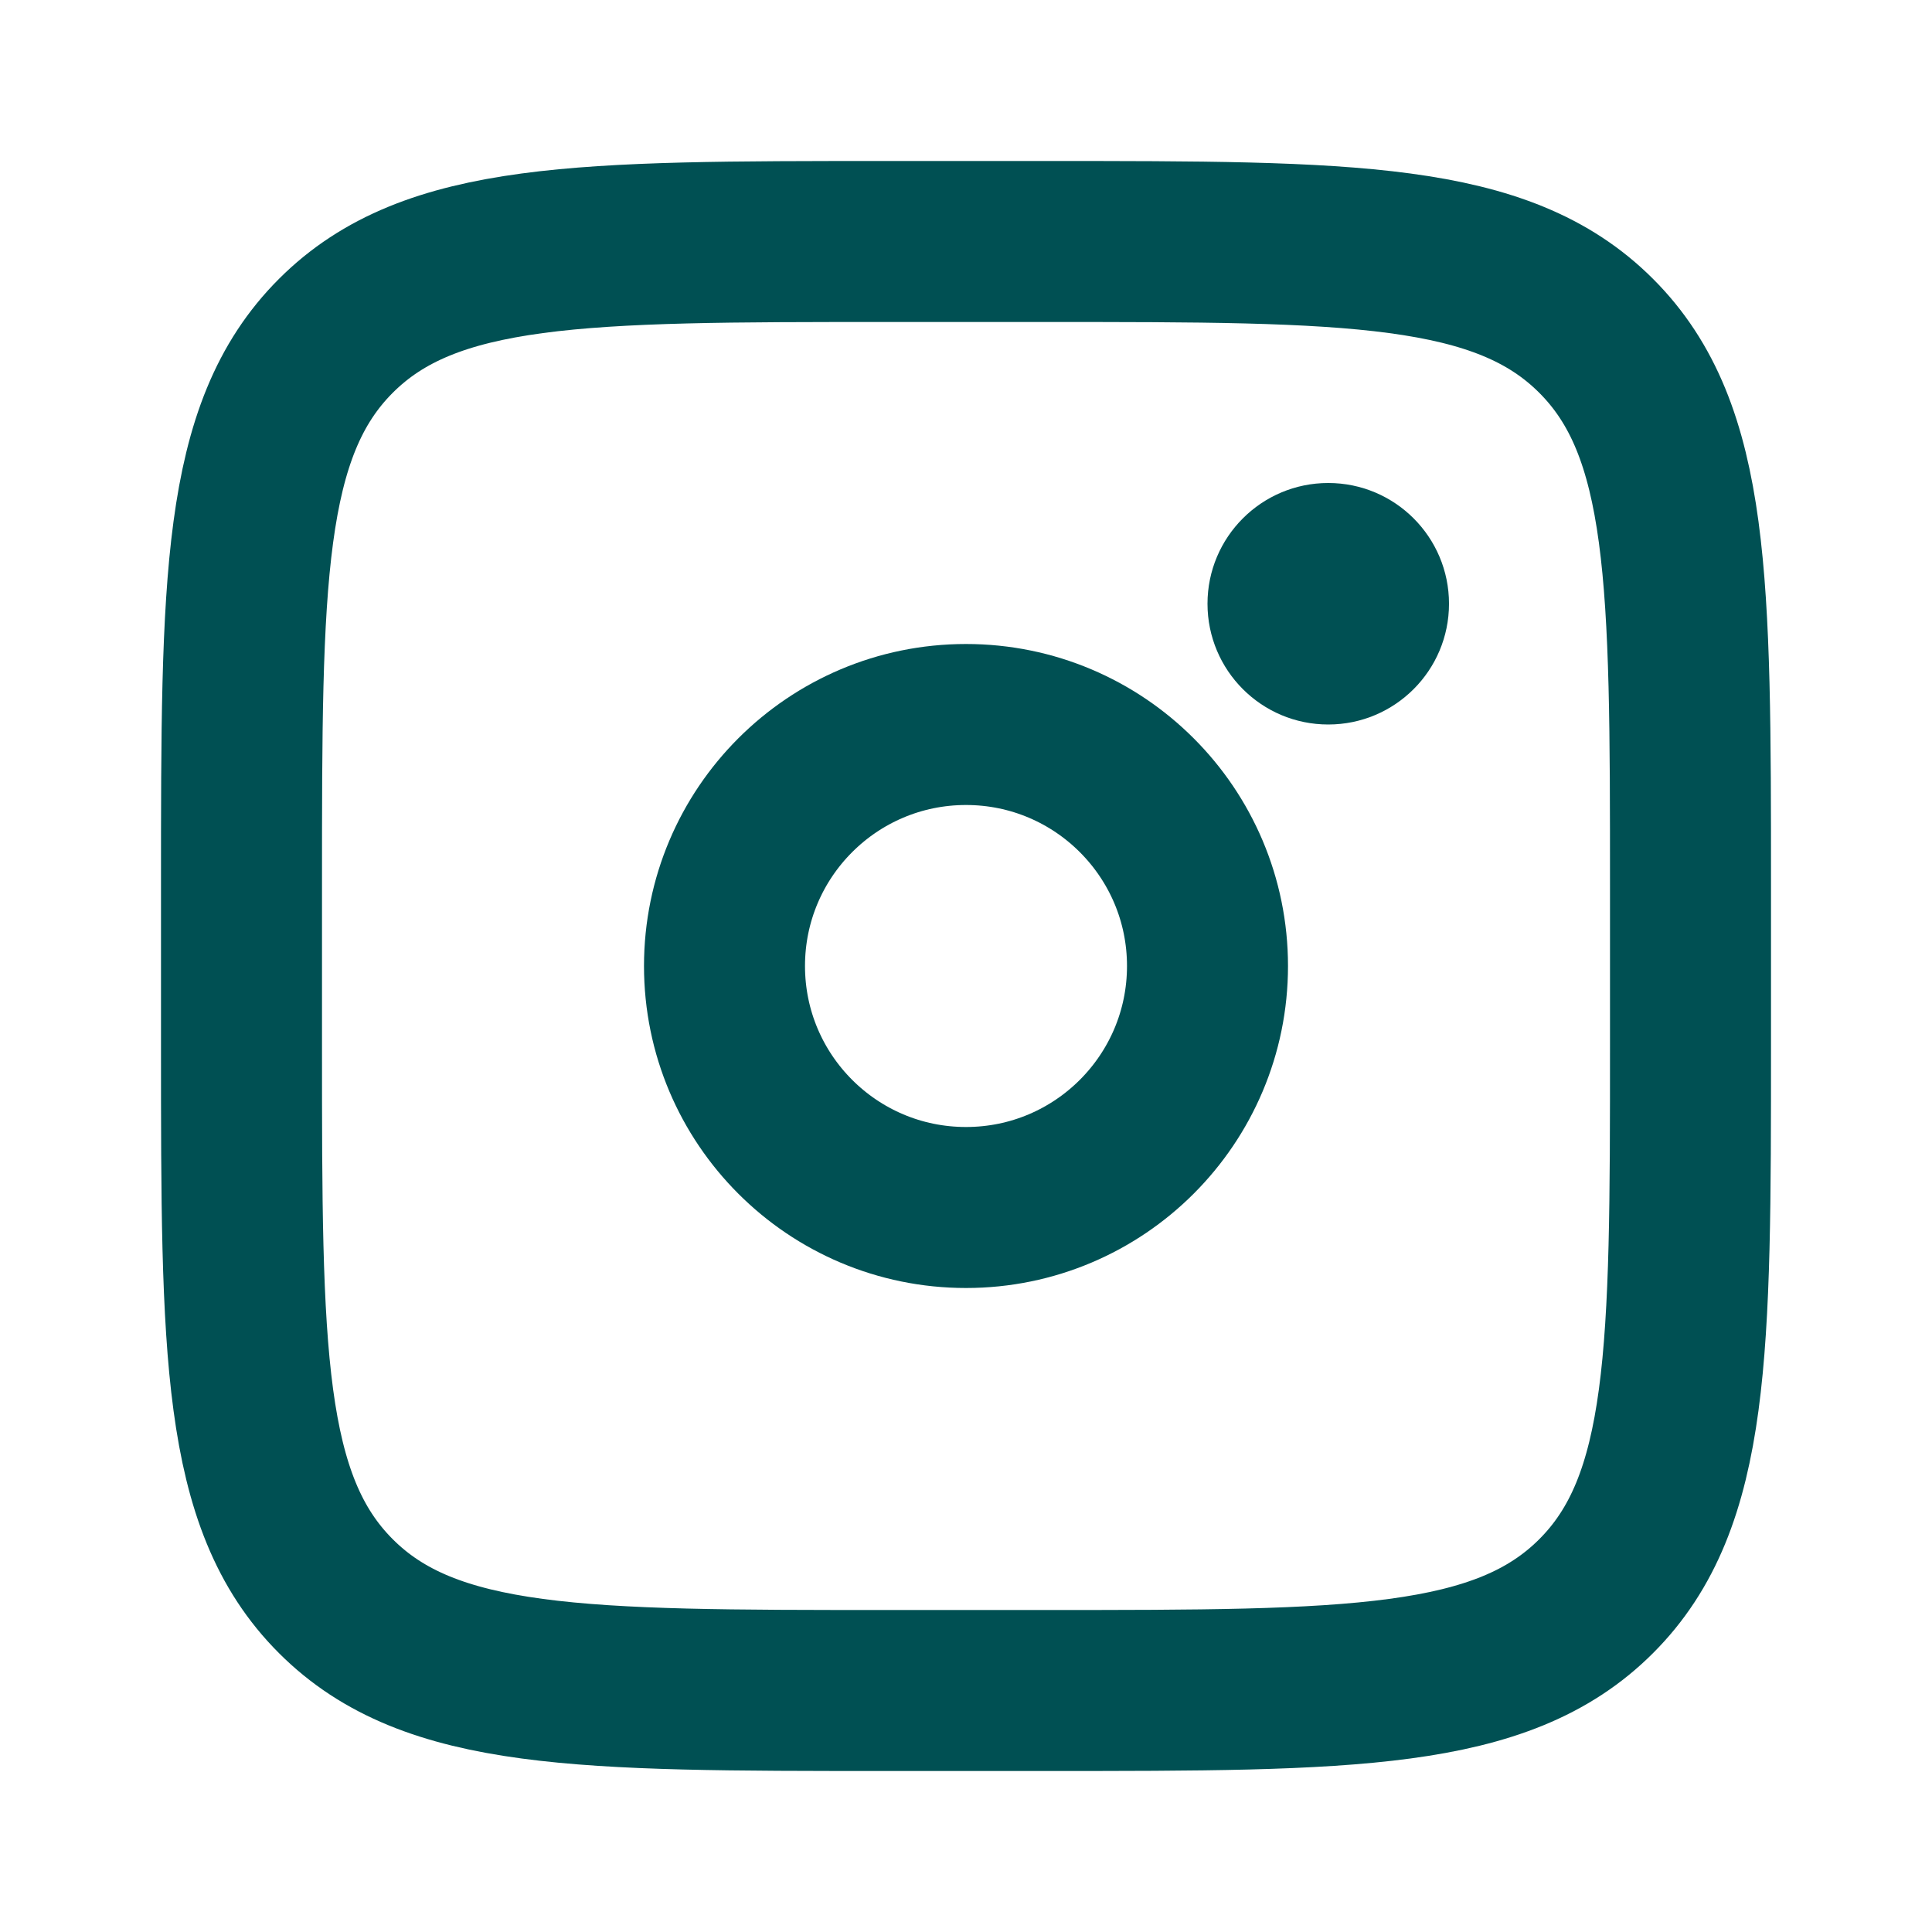
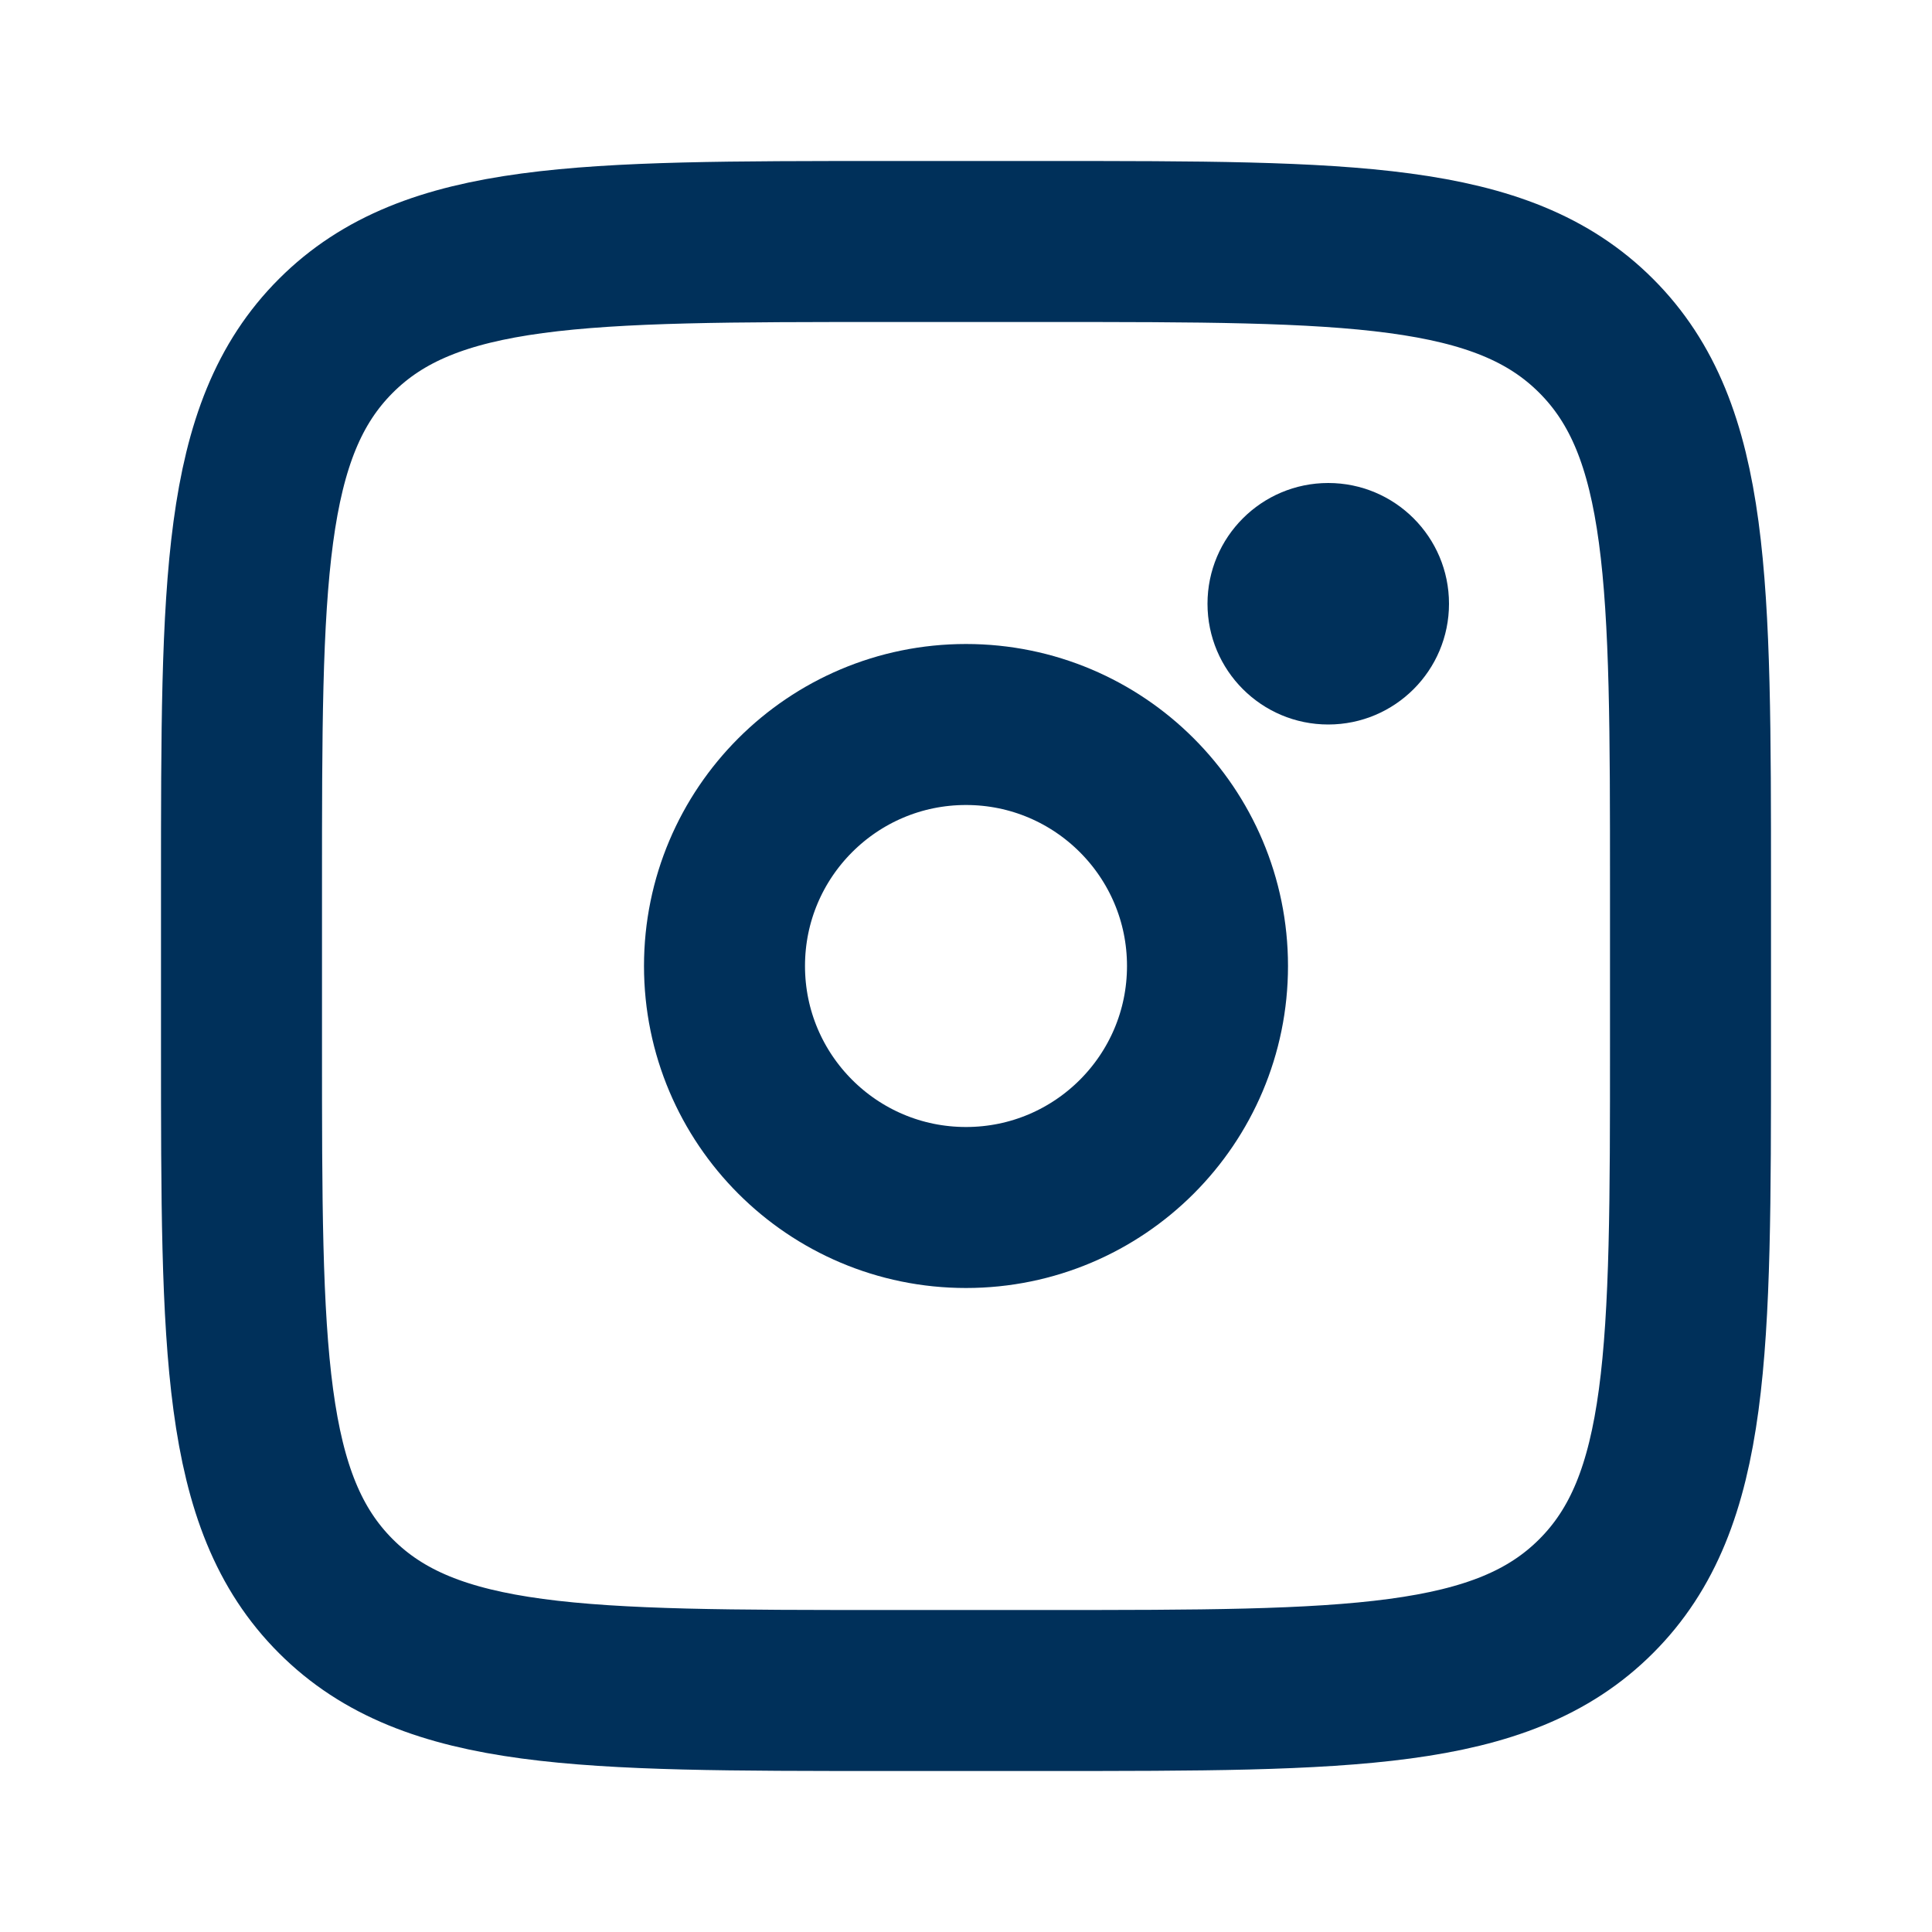
<svg xmlns="http://www.w3.org/2000/svg" width="800px" height="800px" viewBox="0 0 24 24" fill="none">
  <g id="SVGRepo_bgCarrier" stroke-width="0" />
  <g id="SVGRepo_tracerCarrier" stroke-linecap="round" stroke-linejoin="round" />
  <g id="SVGRepo_iconCarrier">
-     <path d="M3 11C3 7.229 3 5.343 4.172 4.172C5.343 3 7.229 3 11 3H13C16.771 3 18.657 3 19.828 4.172C21 5.343 21 7.229 21 11V13C21 16.771 21 18.657 19.828 19.828C18.657 21 16.771 21 13 21H11C7.229 21 5.343 21 4.172 19.828C3 18.657 3 16.771 3 13V11Z" stroke="#005053" stroke-width="2" />
-     <circle cx="16.5" cy="7.5" r="1.5" fill="#005053" />
-     <circle cx="12" cy="12" r="3" stroke="#005053" stroke-width="2" />
+     <path d="M3 11C3 7.229 3 5.343 4.172 4.172C5.343 3 7.229 3 11 3H13C16.771 3 18.657 3 19.828 4.172C21 5.343 21 7.229 21 11V13C21 16.771 21 18.657 19.828 19.828C18.657 21 16.771 21 13 21H11C7.229 21 5.343 21 4.172 19.828C3 18.657 3 16.771 3 13V11Z" stroke="#00305a" stroke-width="2" />
+     <circle cx="16.5" cy="7.5" r="1.5" fill="#00305a" />
+     <circle cx="12" cy="12" r="3" stroke="#00305a" stroke-width="2" />
  </g>
</svg>
